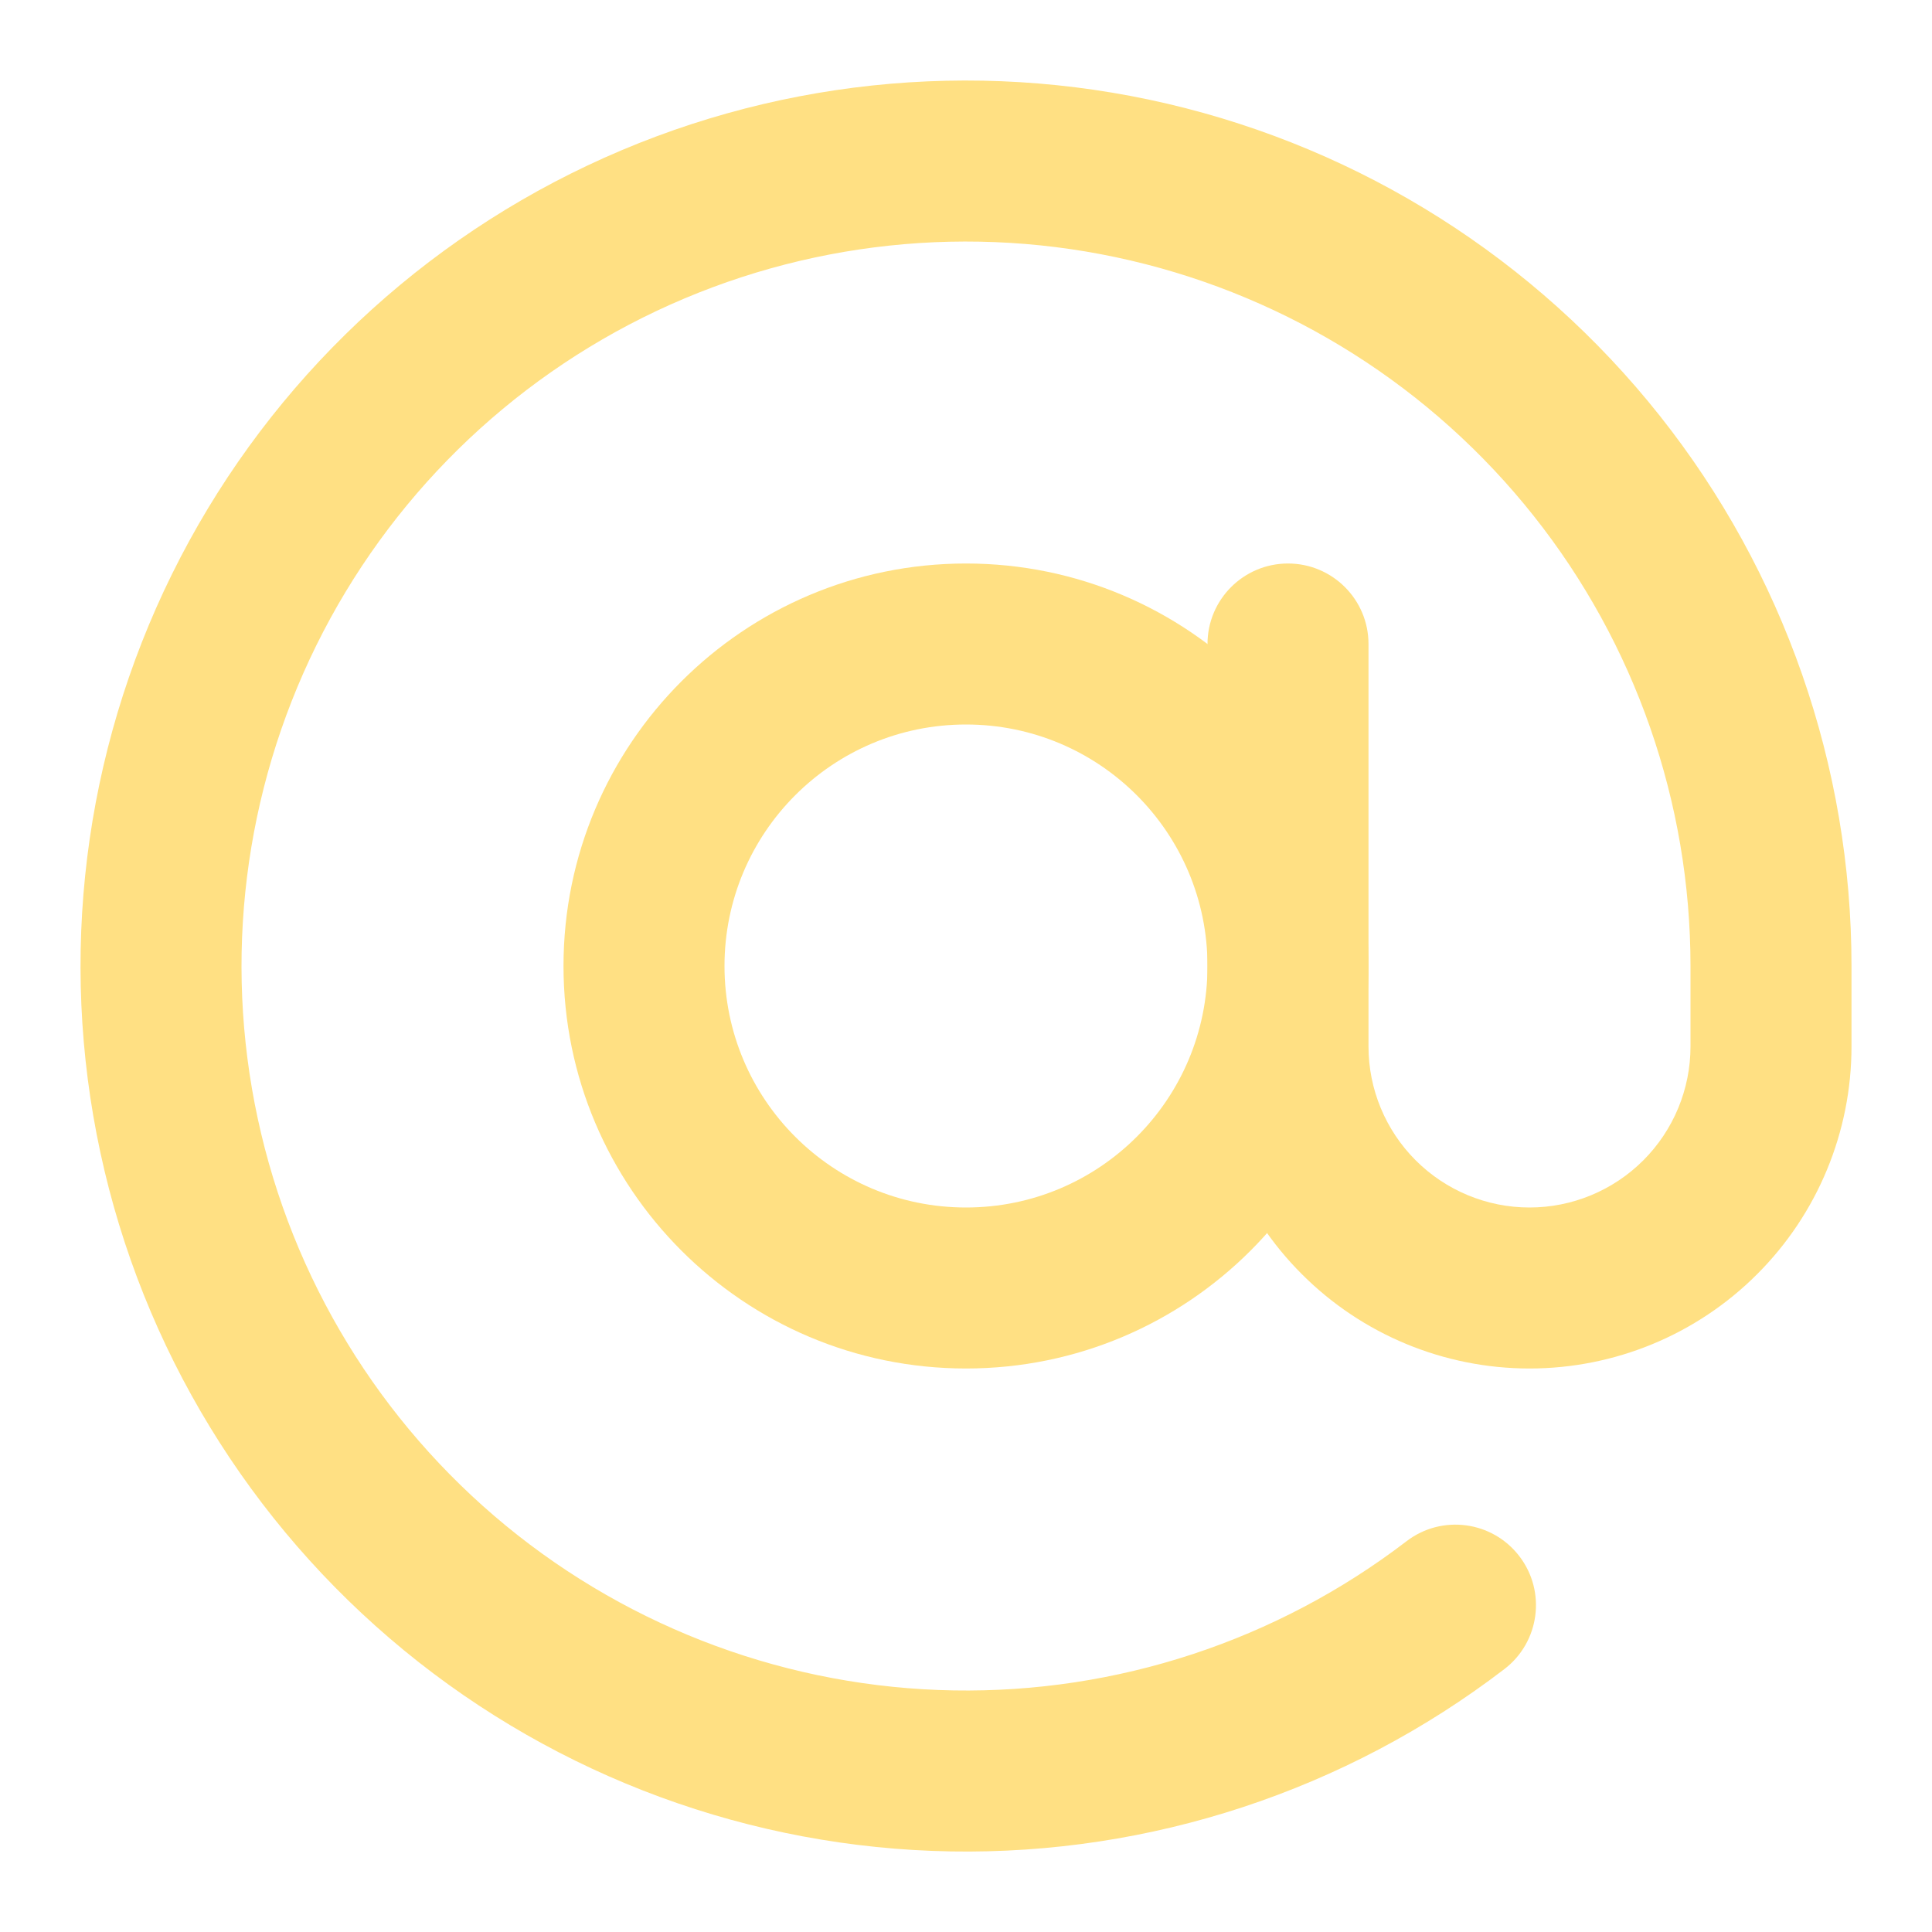
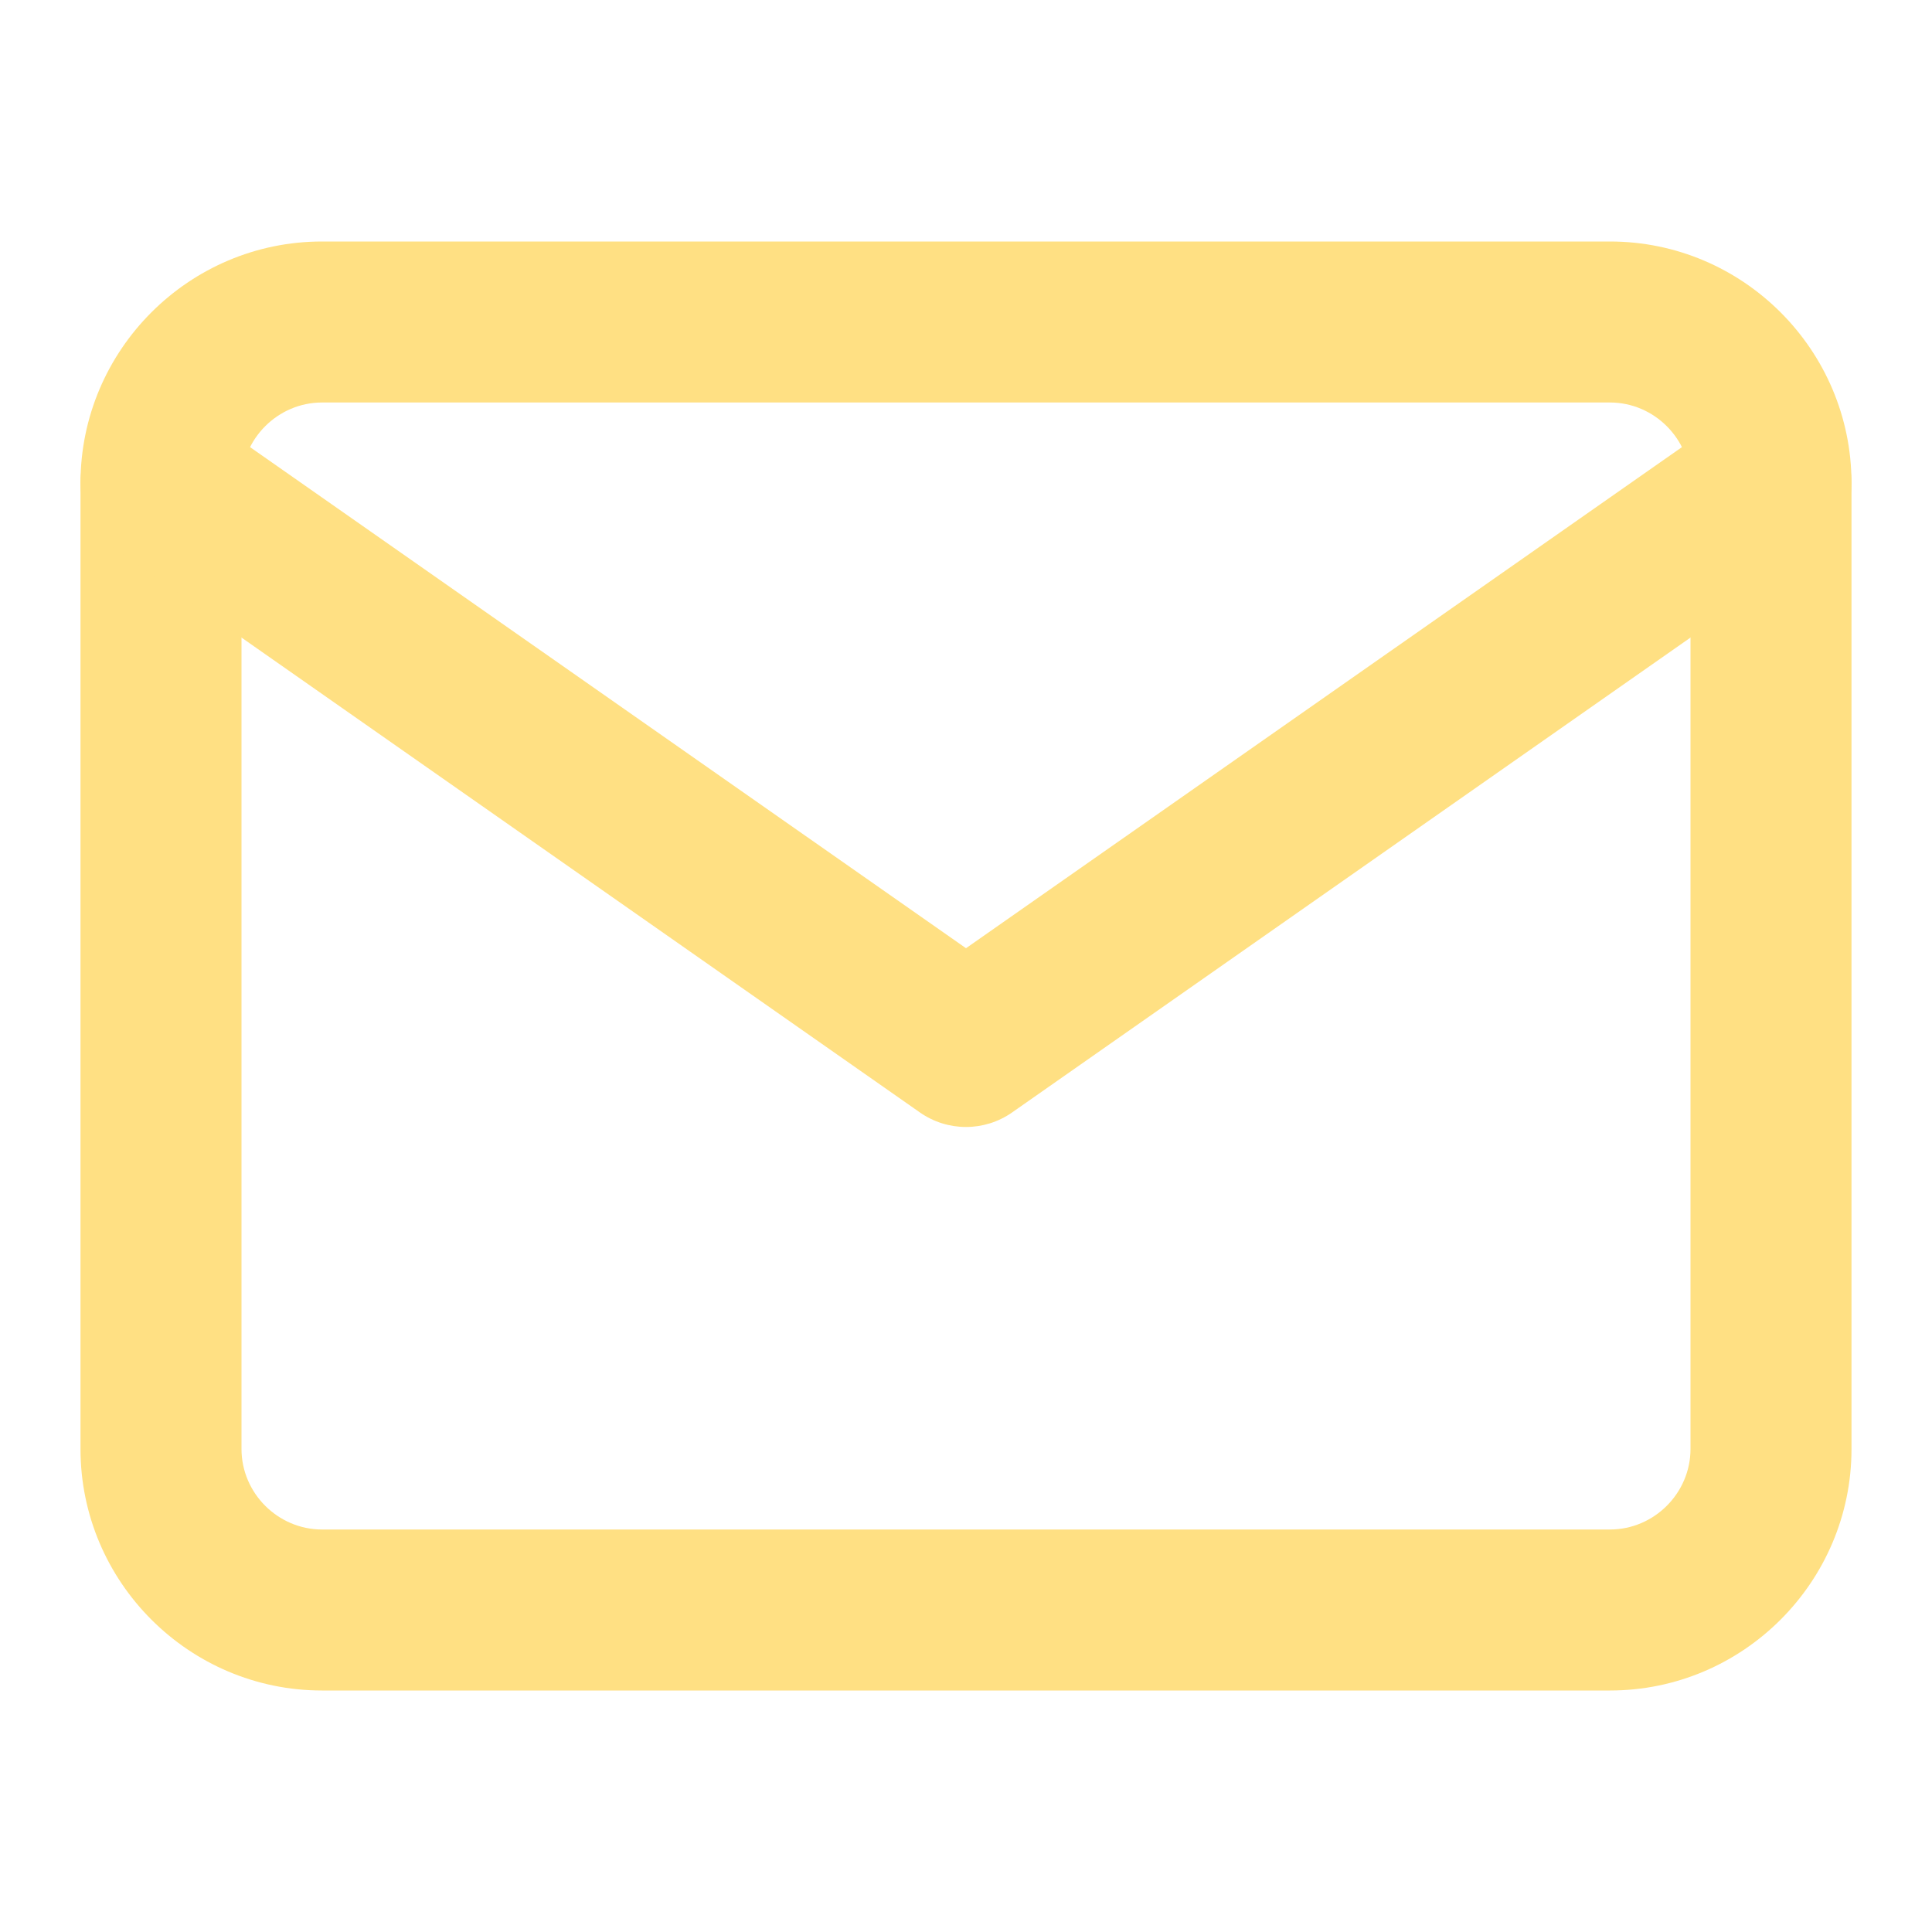
<svg xmlns="http://www.w3.org/2000/svg" width="24" height="24" viewBox="0 0 24 24" fill="none">
-   <path fill-rule="evenodd" clip-rule="evenodd" d="M12 9C10.343 9 9 10.343 9 12C9 13.657 10.343 15 12 15C13.657 15 15 13.657 15 12C15 10.343 13.657 9 12 9ZM7 12C7 9.239 9.239 7 12 7C14.761 7 17 9.239 17 12C17 14.761 14.761 17 12 17C9.239 17 7 14.761 7 12Z" fill="#FFE083" />
-   <path fill-rule="evenodd" clip-rule="evenodd" d="M7.3 2.055C9.545 0.994 12.082 0.724 14.5 1.288C16.918 1.853 19.073 3.218 20.617 5.163C22.16 7.108 23 9.517 23 12V13C23 14.061 22.579 15.078 21.828 15.828C21.078 16.579 20.061 17 19 17C17.939 17 16.922 16.579 16.172 15.828C15.421 15.078 15 14.061 15 13V8C15 7.448 15.448 7 16 7C16.552 7 17 7.448 17 8V13C17 13.53 17.211 14.039 17.586 14.414C17.961 14.789 18.47 15 19 15C19.53 15 20.039 14.789 20.414 14.414C20.789 14.039 21 13.53 21 13V12C21 12 21 12 21 12C21 9.969 20.313 7.997 19.05 6.406C17.787 4.815 16.023 3.698 14.045 3.236C12.067 2.774 9.991 2.996 8.155 3.863C6.318 4.731 4.829 6.195 3.93 8.016C3.031 9.838 2.774 11.91 3.202 13.896C3.629 15.881 4.716 17.664 6.286 18.954C7.855 20.243 9.814 20.964 11.845 20.999C13.876 21.034 15.859 20.381 17.472 19.146C17.91 18.81 18.538 18.893 18.874 19.332C19.21 19.77 19.127 20.398 18.688 20.734C16.717 22.243 14.293 23.042 11.811 22.999C9.329 22.956 6.934 22.075 5.016 20.499C3.098 18.922 1.769 16.744 1.247 14.317C0.724 11.89 1.038 9.357 2.137 7.131C3.236 4.905 5.055 3.116 7.3 2.055Z" fill="#FFE083" />
+   <g id="li:mail">
+     <path id="Vector (Stroke)" fill-rule="evenodd" clip-rule="evenodd" d="M4 5C3.452 5 3 5.452 3 6V18C3 18.548 3.452 19 4 19H20C20.548 19 21 18.548 21 18V6C21 5.452 20.548 5 20 5H4ZM1 6C1 4.348 2.348 3 4 3H20C21.652 3 23 4.348 23 6V18C23 19.652 21.652 21 20 21H4C2.348 21 1 19.652 1 18V6Z" fill="#FFE083" />
+     <path id="Vector (Stroke)_2" fill-rule="evenodd" clip-rule="evenodd" d="M1.181 5.427C1.498 4.974 2.121 4.864 2.573 5.181L12 11.779L21.427 5.181C21.879 4.864 22.503 4.974 22.819 5.427C23.136 5.879 23.026 6.503 22.573 6.819L12.573 13.819C12.229 14.06 11.771 14.06 11.427 13.819L1.427 6.819C0.974 6.503 0.864 5.879 1.181 5.427Z" fill="#FFE083" />
+   </g>
</svg>
